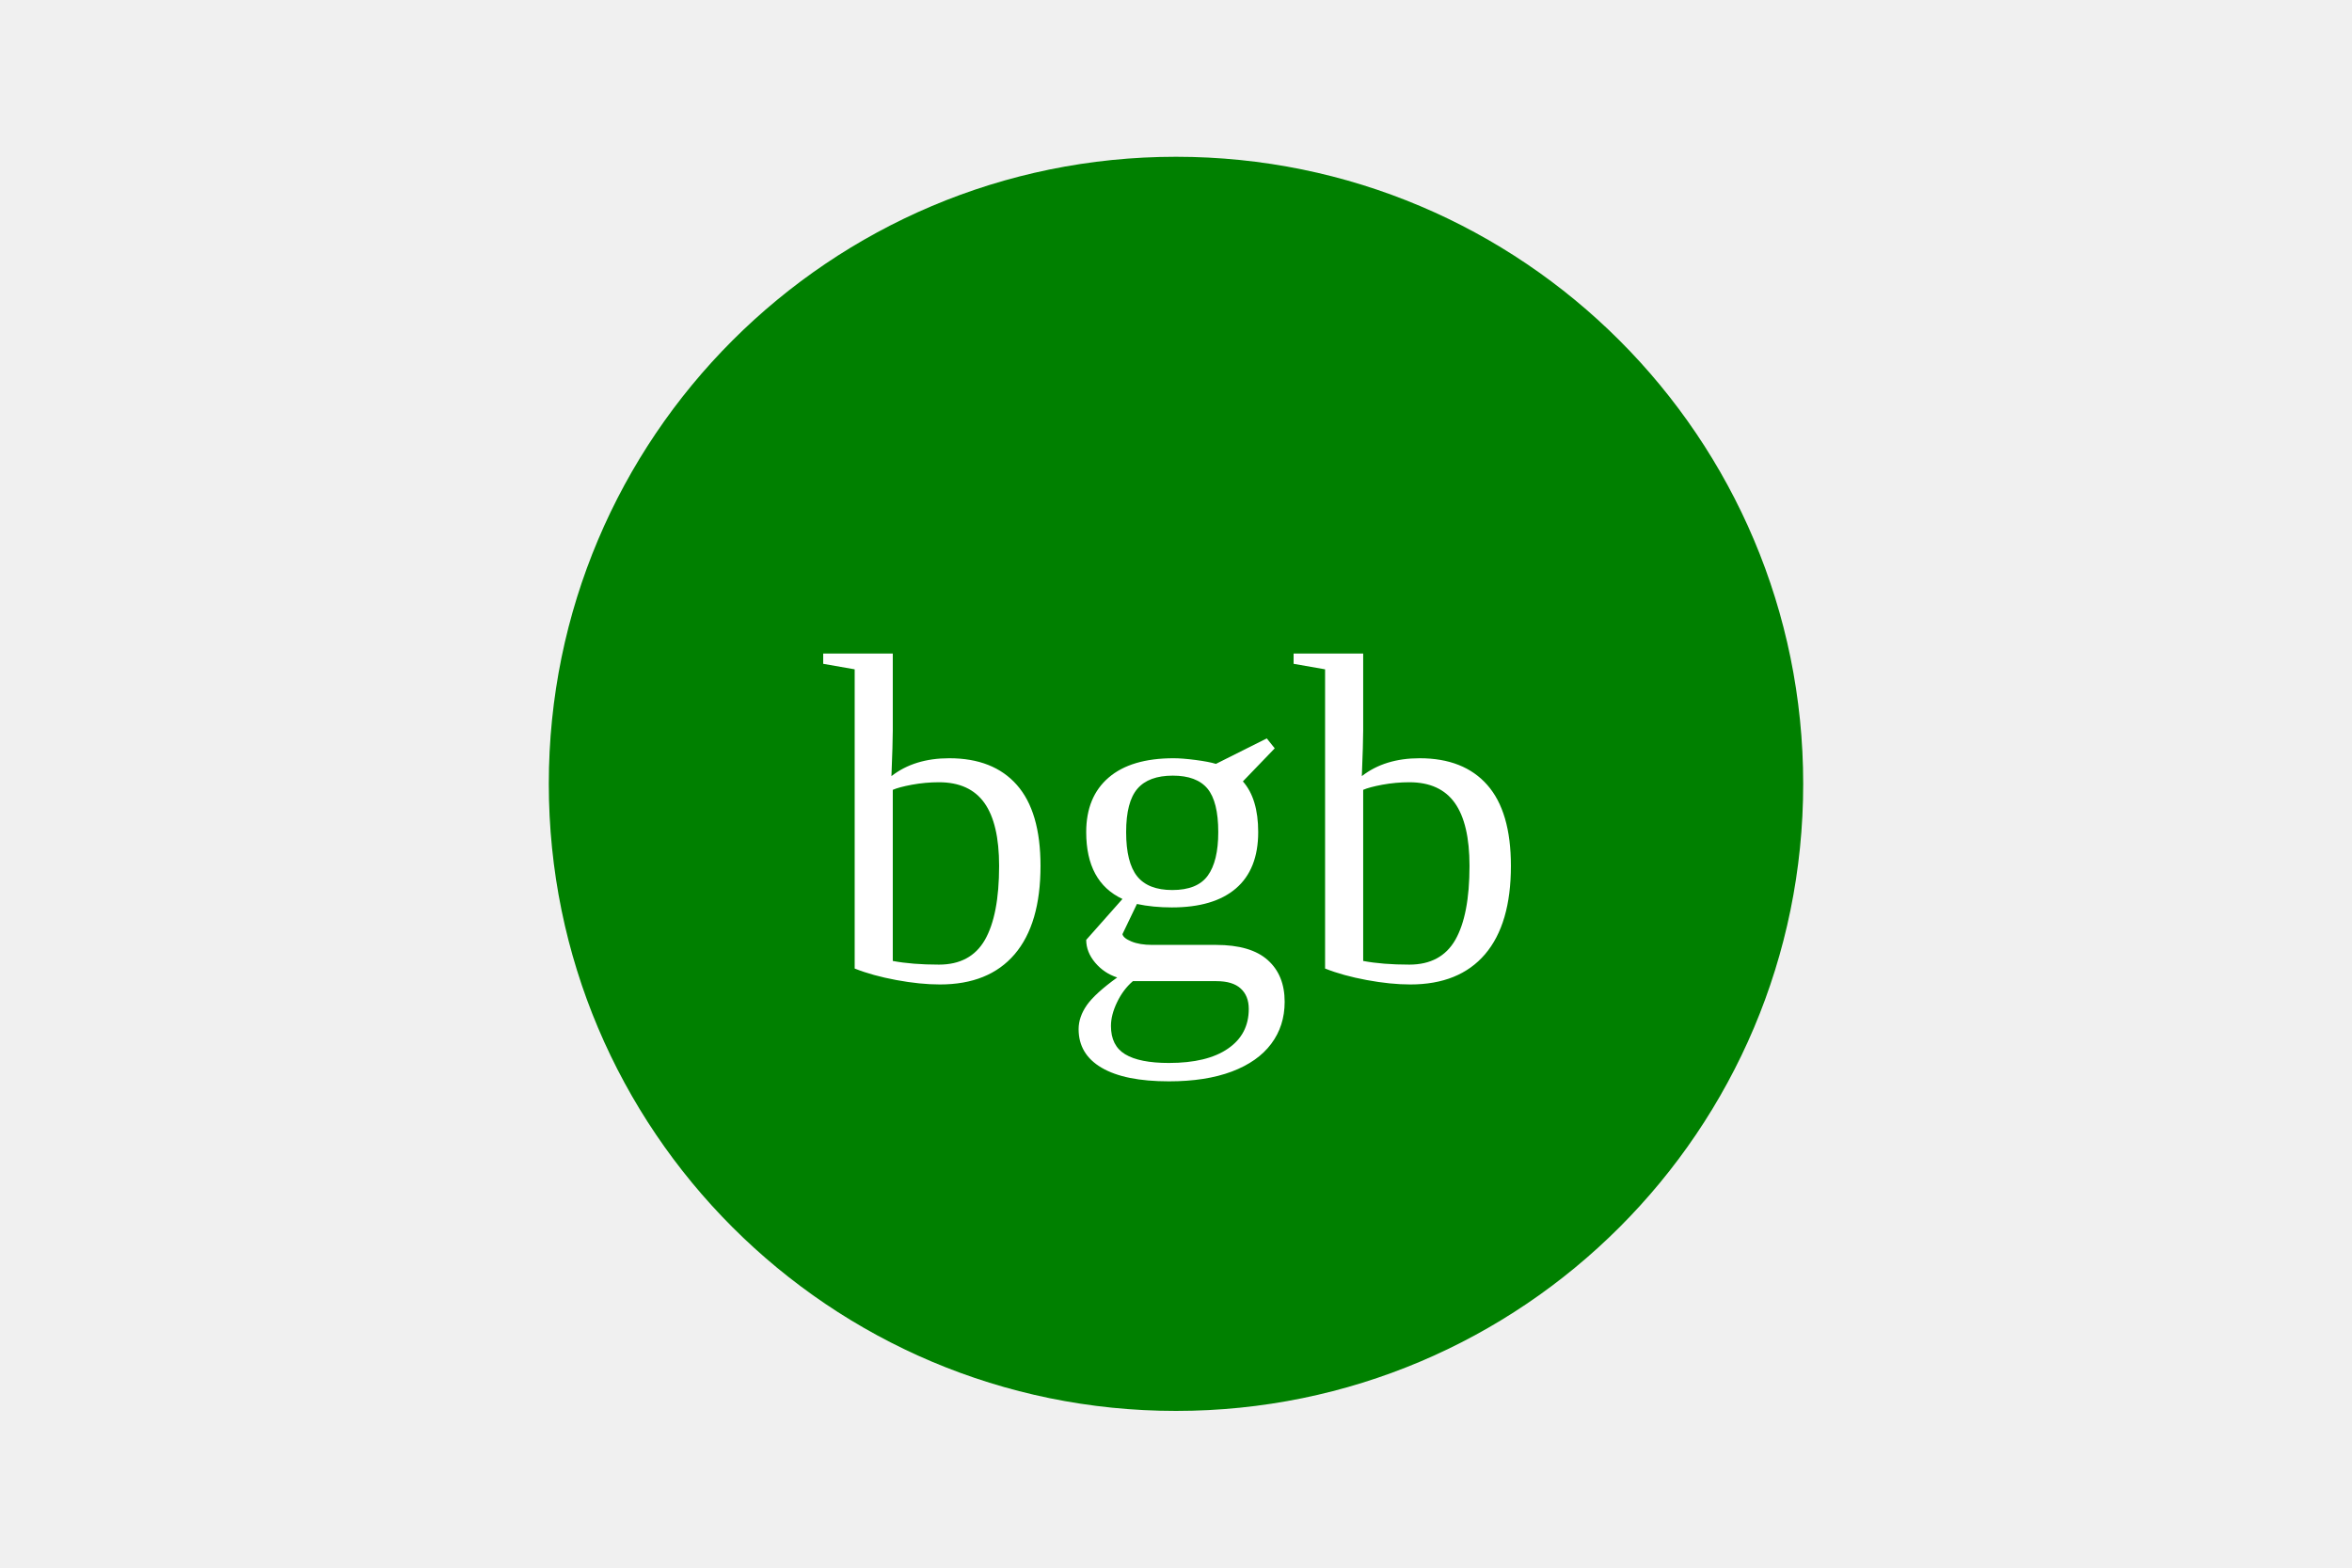
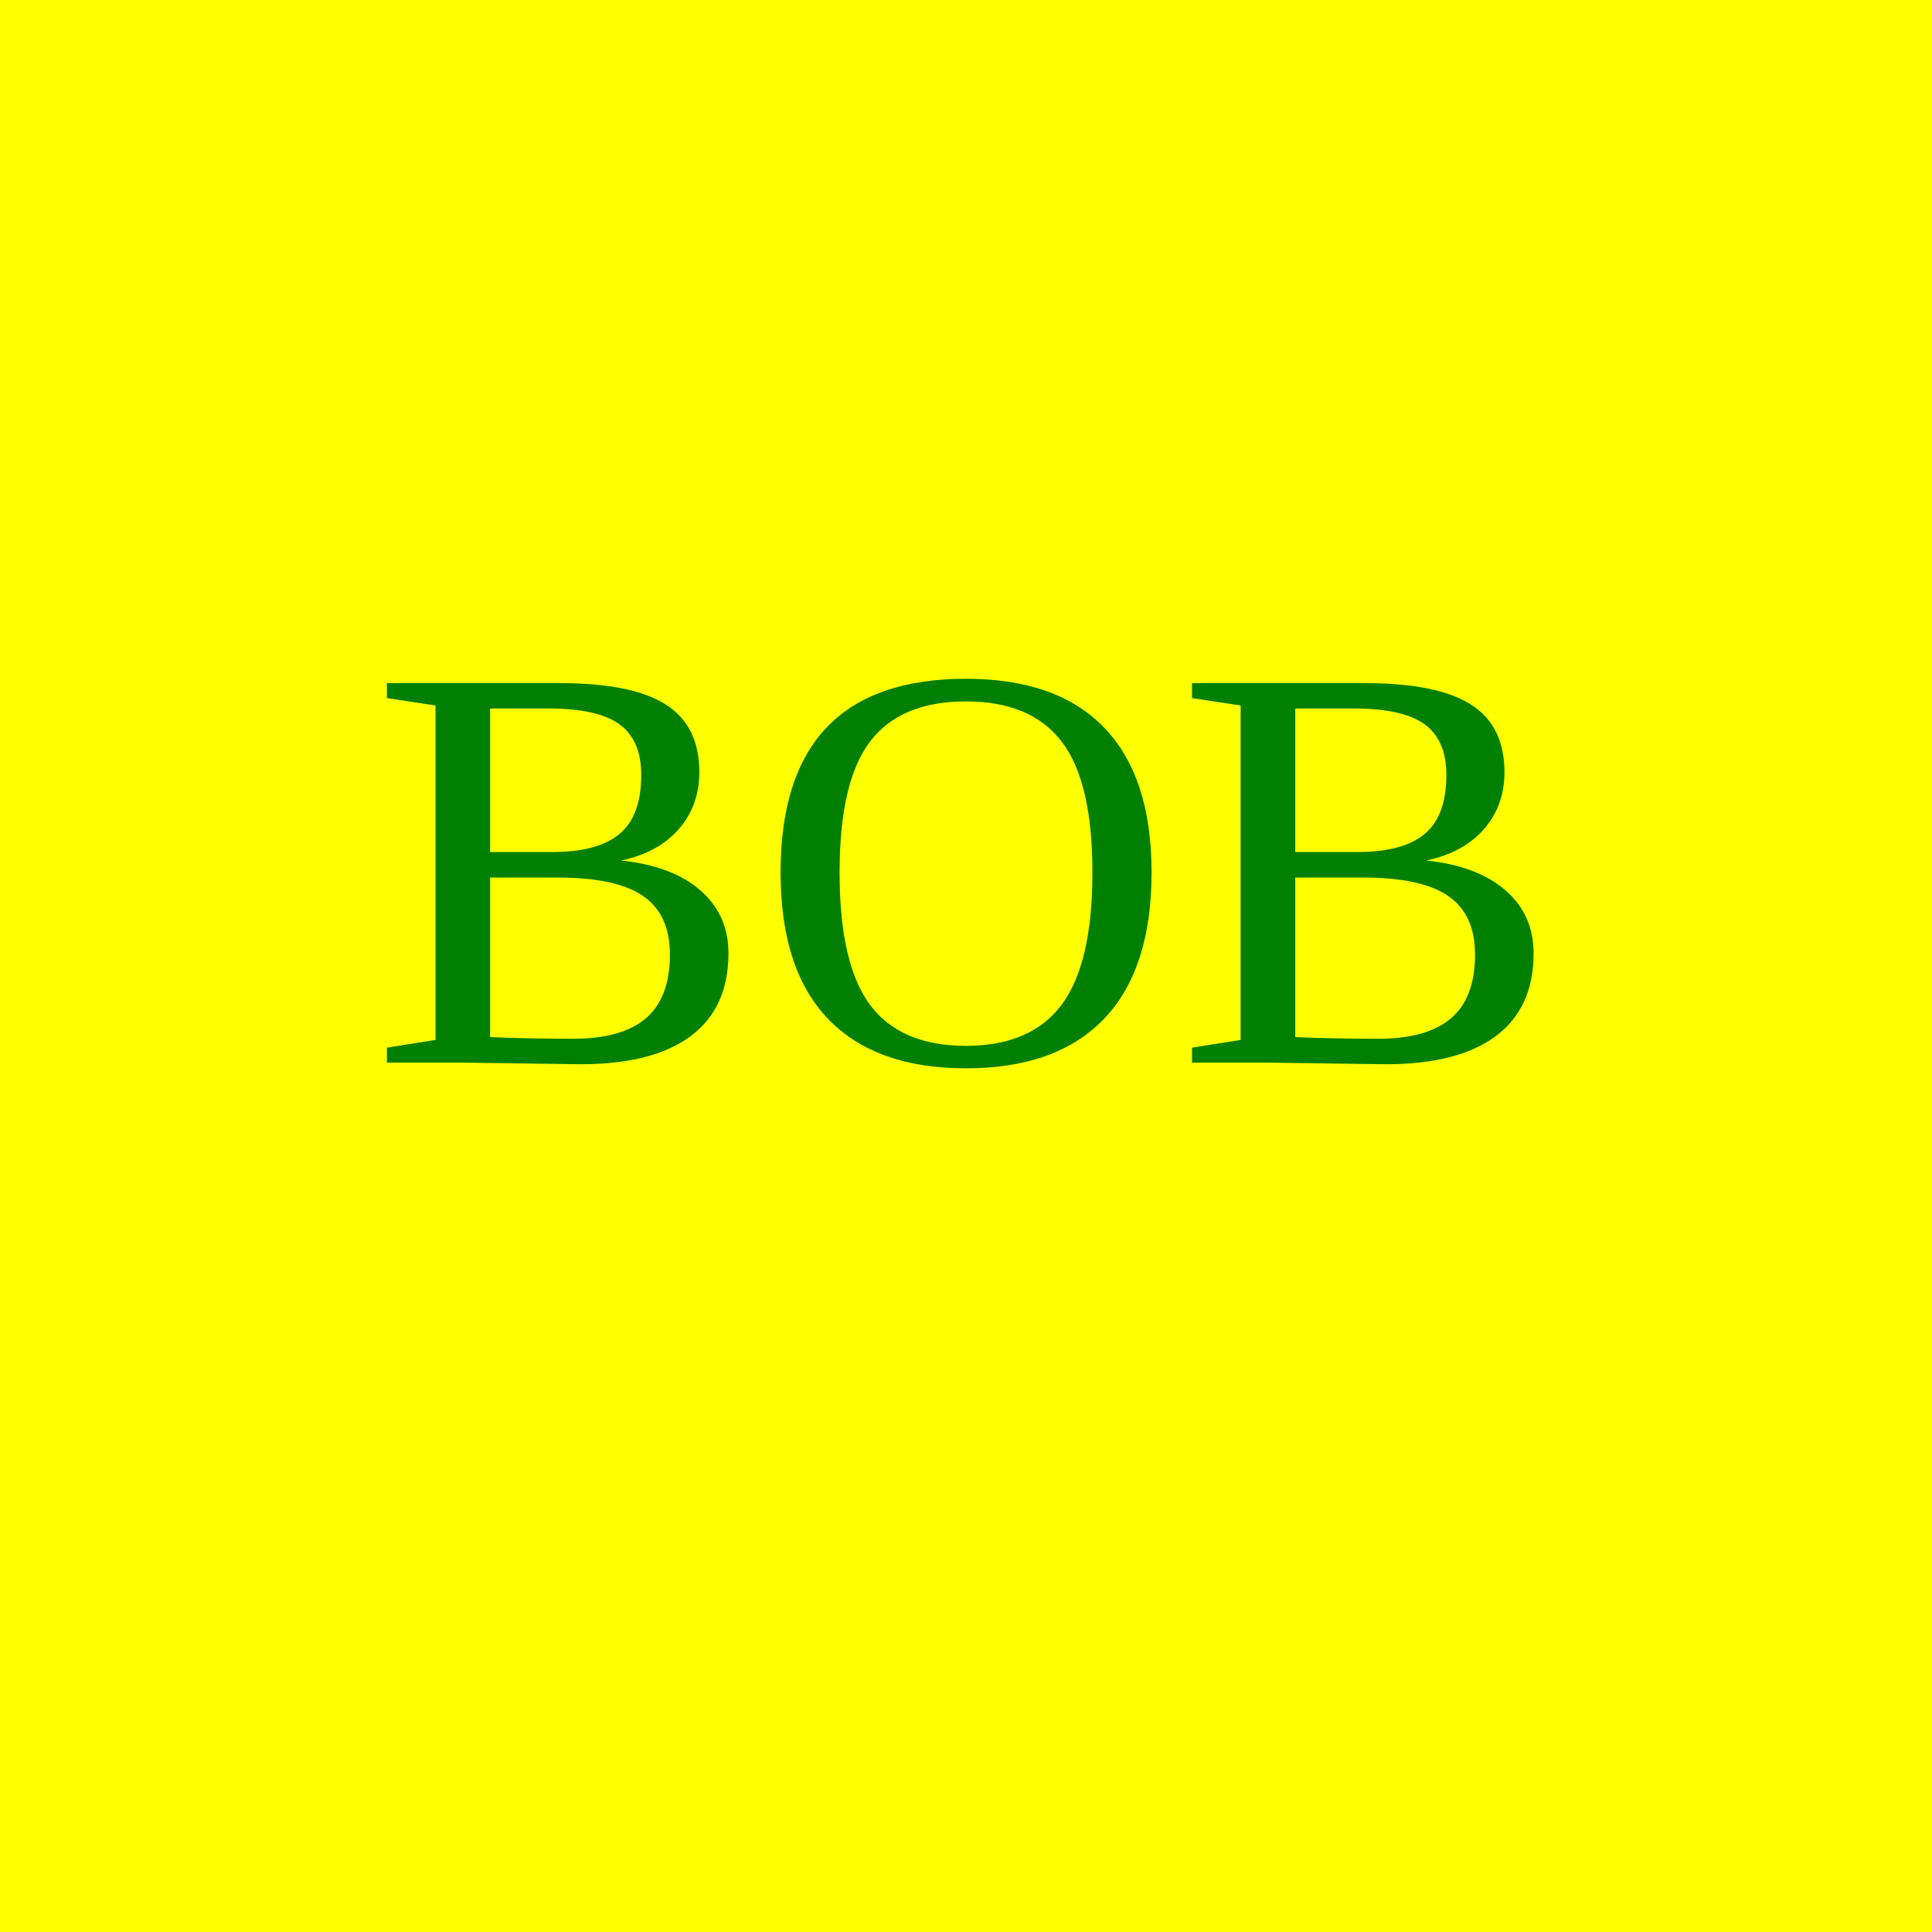
- <svg xmlns="http://www.w3.org/2000/svg" version="1.1" width="300" height="200">
-   <circle cx="150" cy="100" r="80" fill="green" />
-   <text x="150" y="125" font-size="60" text-anchor="middle" fill="white">bgb</text>
+ <svg xmlns="http://www.w3.org/2000/svg" version="1.1" width="200" height="200">
+   <rect width="200" height="200" fill="yellow" />
+   <text x="100" y="110" font-size="60" text-anchor="middle" fill="green">BOB</text>
</svg>
